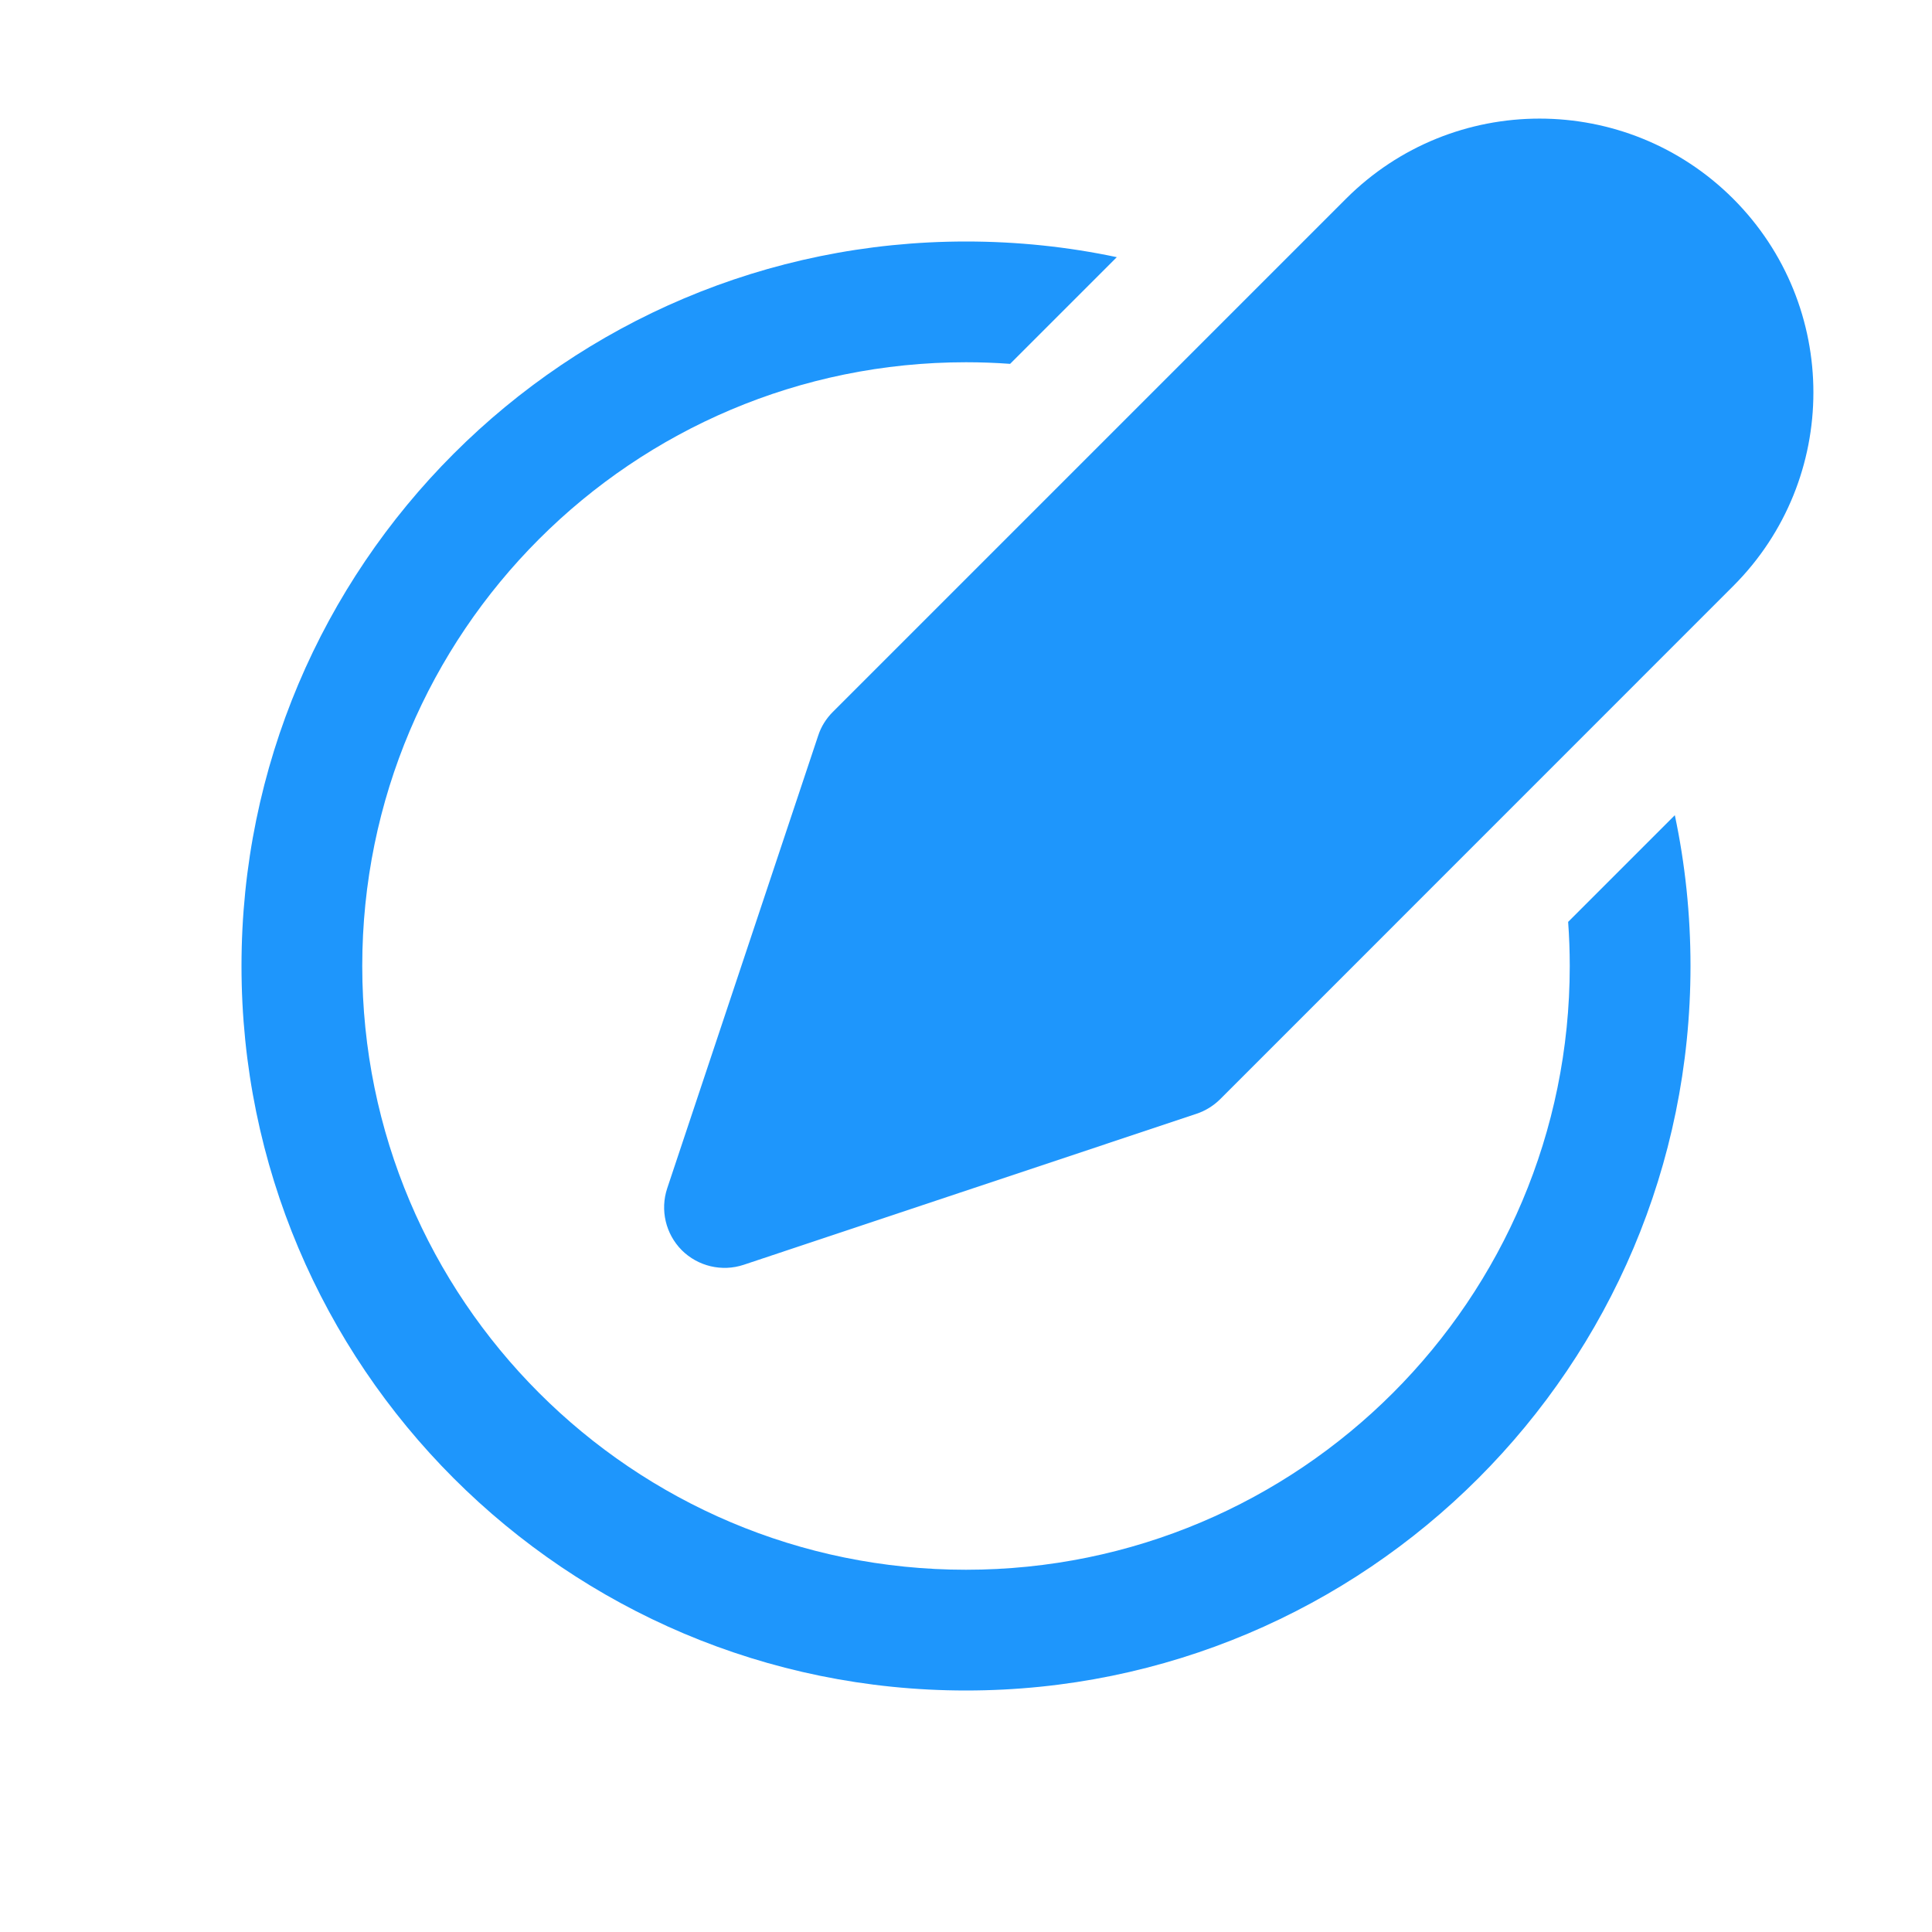
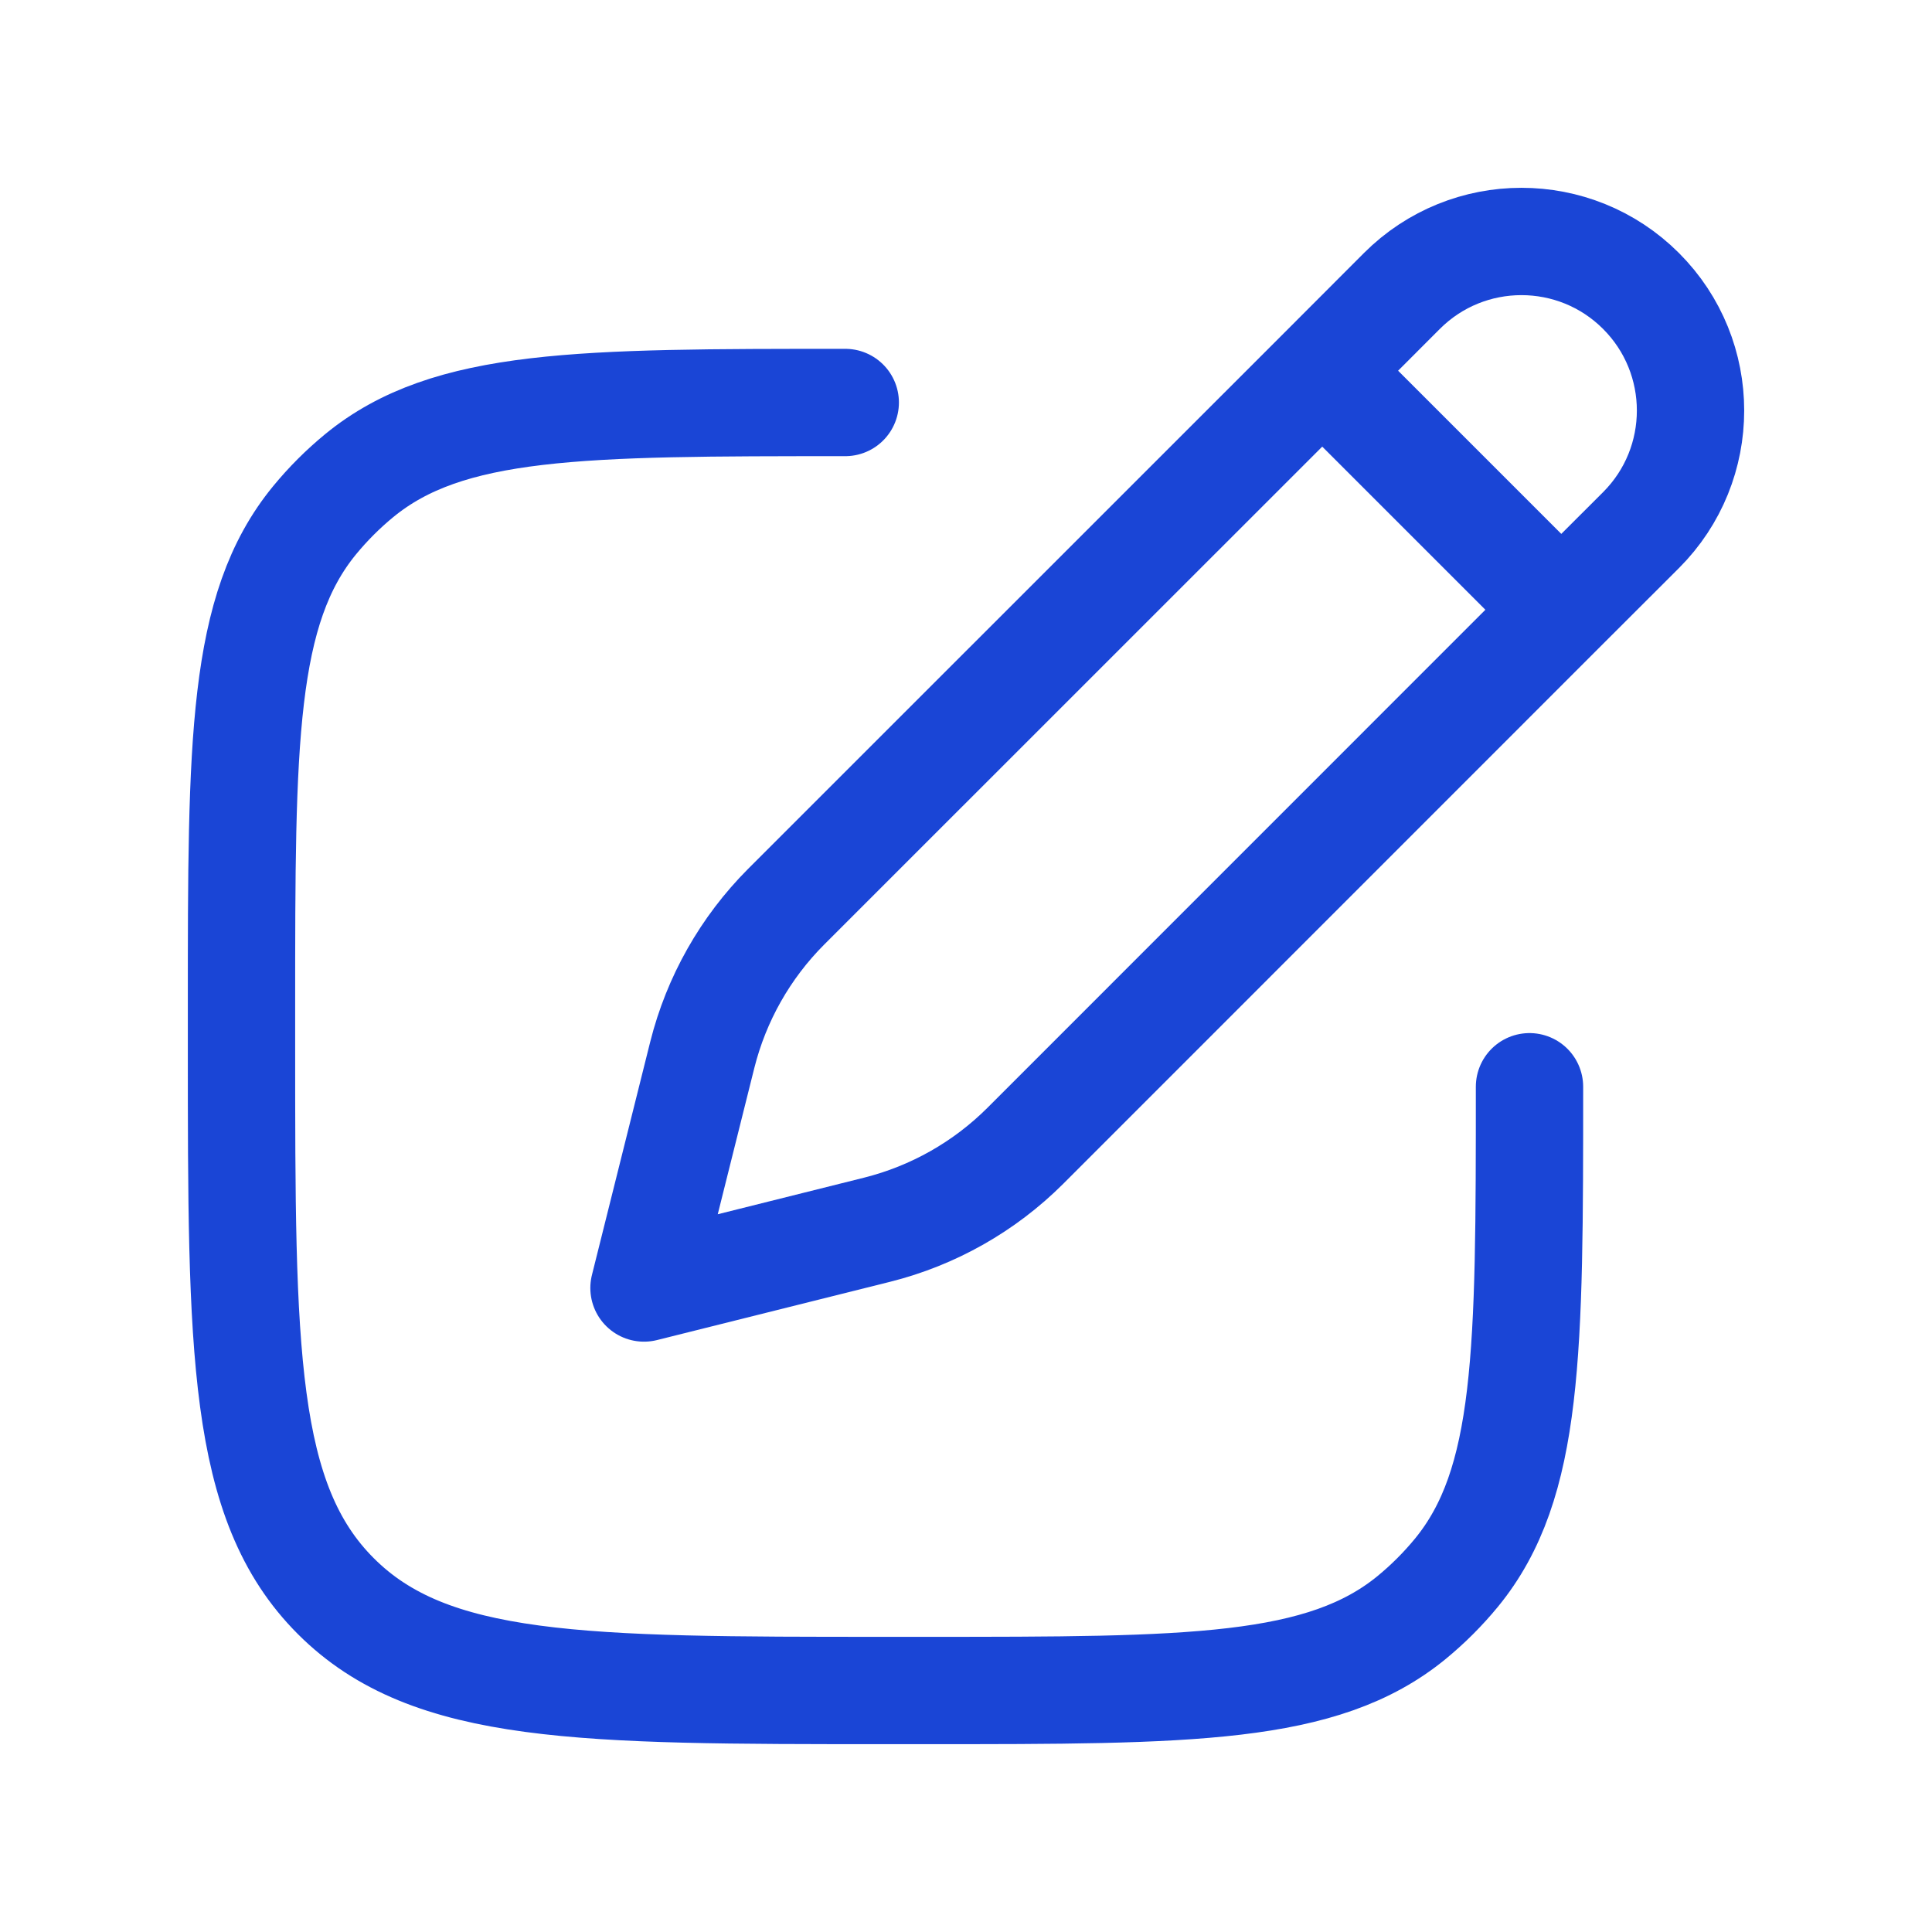
<svg xmlns="http://www.w3.org/2000/svg" width="18" height="18" viewBox="0 0 18 18" fill="none">
-   <path d="M16.148 1.852C15.151 0.856 13.536 0.856 12.54 1.852L7.759 6.633C7.697 6.695 7.65 6.77 7.623 6.853L6.216 11.072C6.149 11.274 6.202 11.497 6.352 11.648C6.503 11.798 6.726 11.851 6.928 11.784L11.147 10.377C11.229 10.35 11.305 10.303 11.367 10.242L16.148 5.46C17.144 4.464 17.144 2.849 16.148 1.852Z" fill="#1E96FC" />
-   <path d="M14.61 8.589C14.62 8.725 14.625 8.862 14.625 9C14.625 12.107 12.107 14.625 9 14.625C5.893 14.625 3.375 12.107 3.375 9C3.375 5.893 5.893 3.375 9 3.375C9.138 3.375 9.275 3.38 9.411 3.39L10.405 2.396C9.952 2.3 9.482 2.25 9 2.25C5.272 2.25 2.25 5.272 2.25 9C2.25 12.728 5.272 15.75 9 15.75C12.728 15.75 15.75 12.728 15.75 9C15.75 8.518 15.7 8.048 15.604 7.595L14.61 8.589Z" fill="#1E96FC" />
+   <path d="M12.319 3.454L13.061 2.711C13.676 2.096 14.674 2.096 15.289 2.711C15.904 3.326 15.904 4.324 15.289 4.939L14.546 5.681M12.319 3.454L7.324 8.448C6.944 8.829 6.674 9.306 6.543 9.828L6 12L8.172 11.457C8.694 11.326 9.171 11.056 9.552 10.676L14.546 5.681M12.319 3.454L14.546 5.681" stroke="#1A45D6" stroke-linejoin="round" />
+   <path d="M14.25 10.125C14.25 12.591 14.25 13.823 13.569 14.653C13.444 14.805 13.305 14.944 13.153 15.069C12.323 15.75 11.091 15.75 8.625 15.75H8.25C5.422 15.75 4.007 15.75 3.129 14.871C2.25 13.993 2.25 12.578 2.25 9.75V9.375C2.25 6.909 2.25 5.677 2.931 4.847C3.056 4.695 3.195 4.556 3.347 4.431C4.177 3.75 5.409 3.75 7.875 3.75" stroke="#1A45D6" stroke-linecap="round" stroke-linejoin="round" />
</svg>
